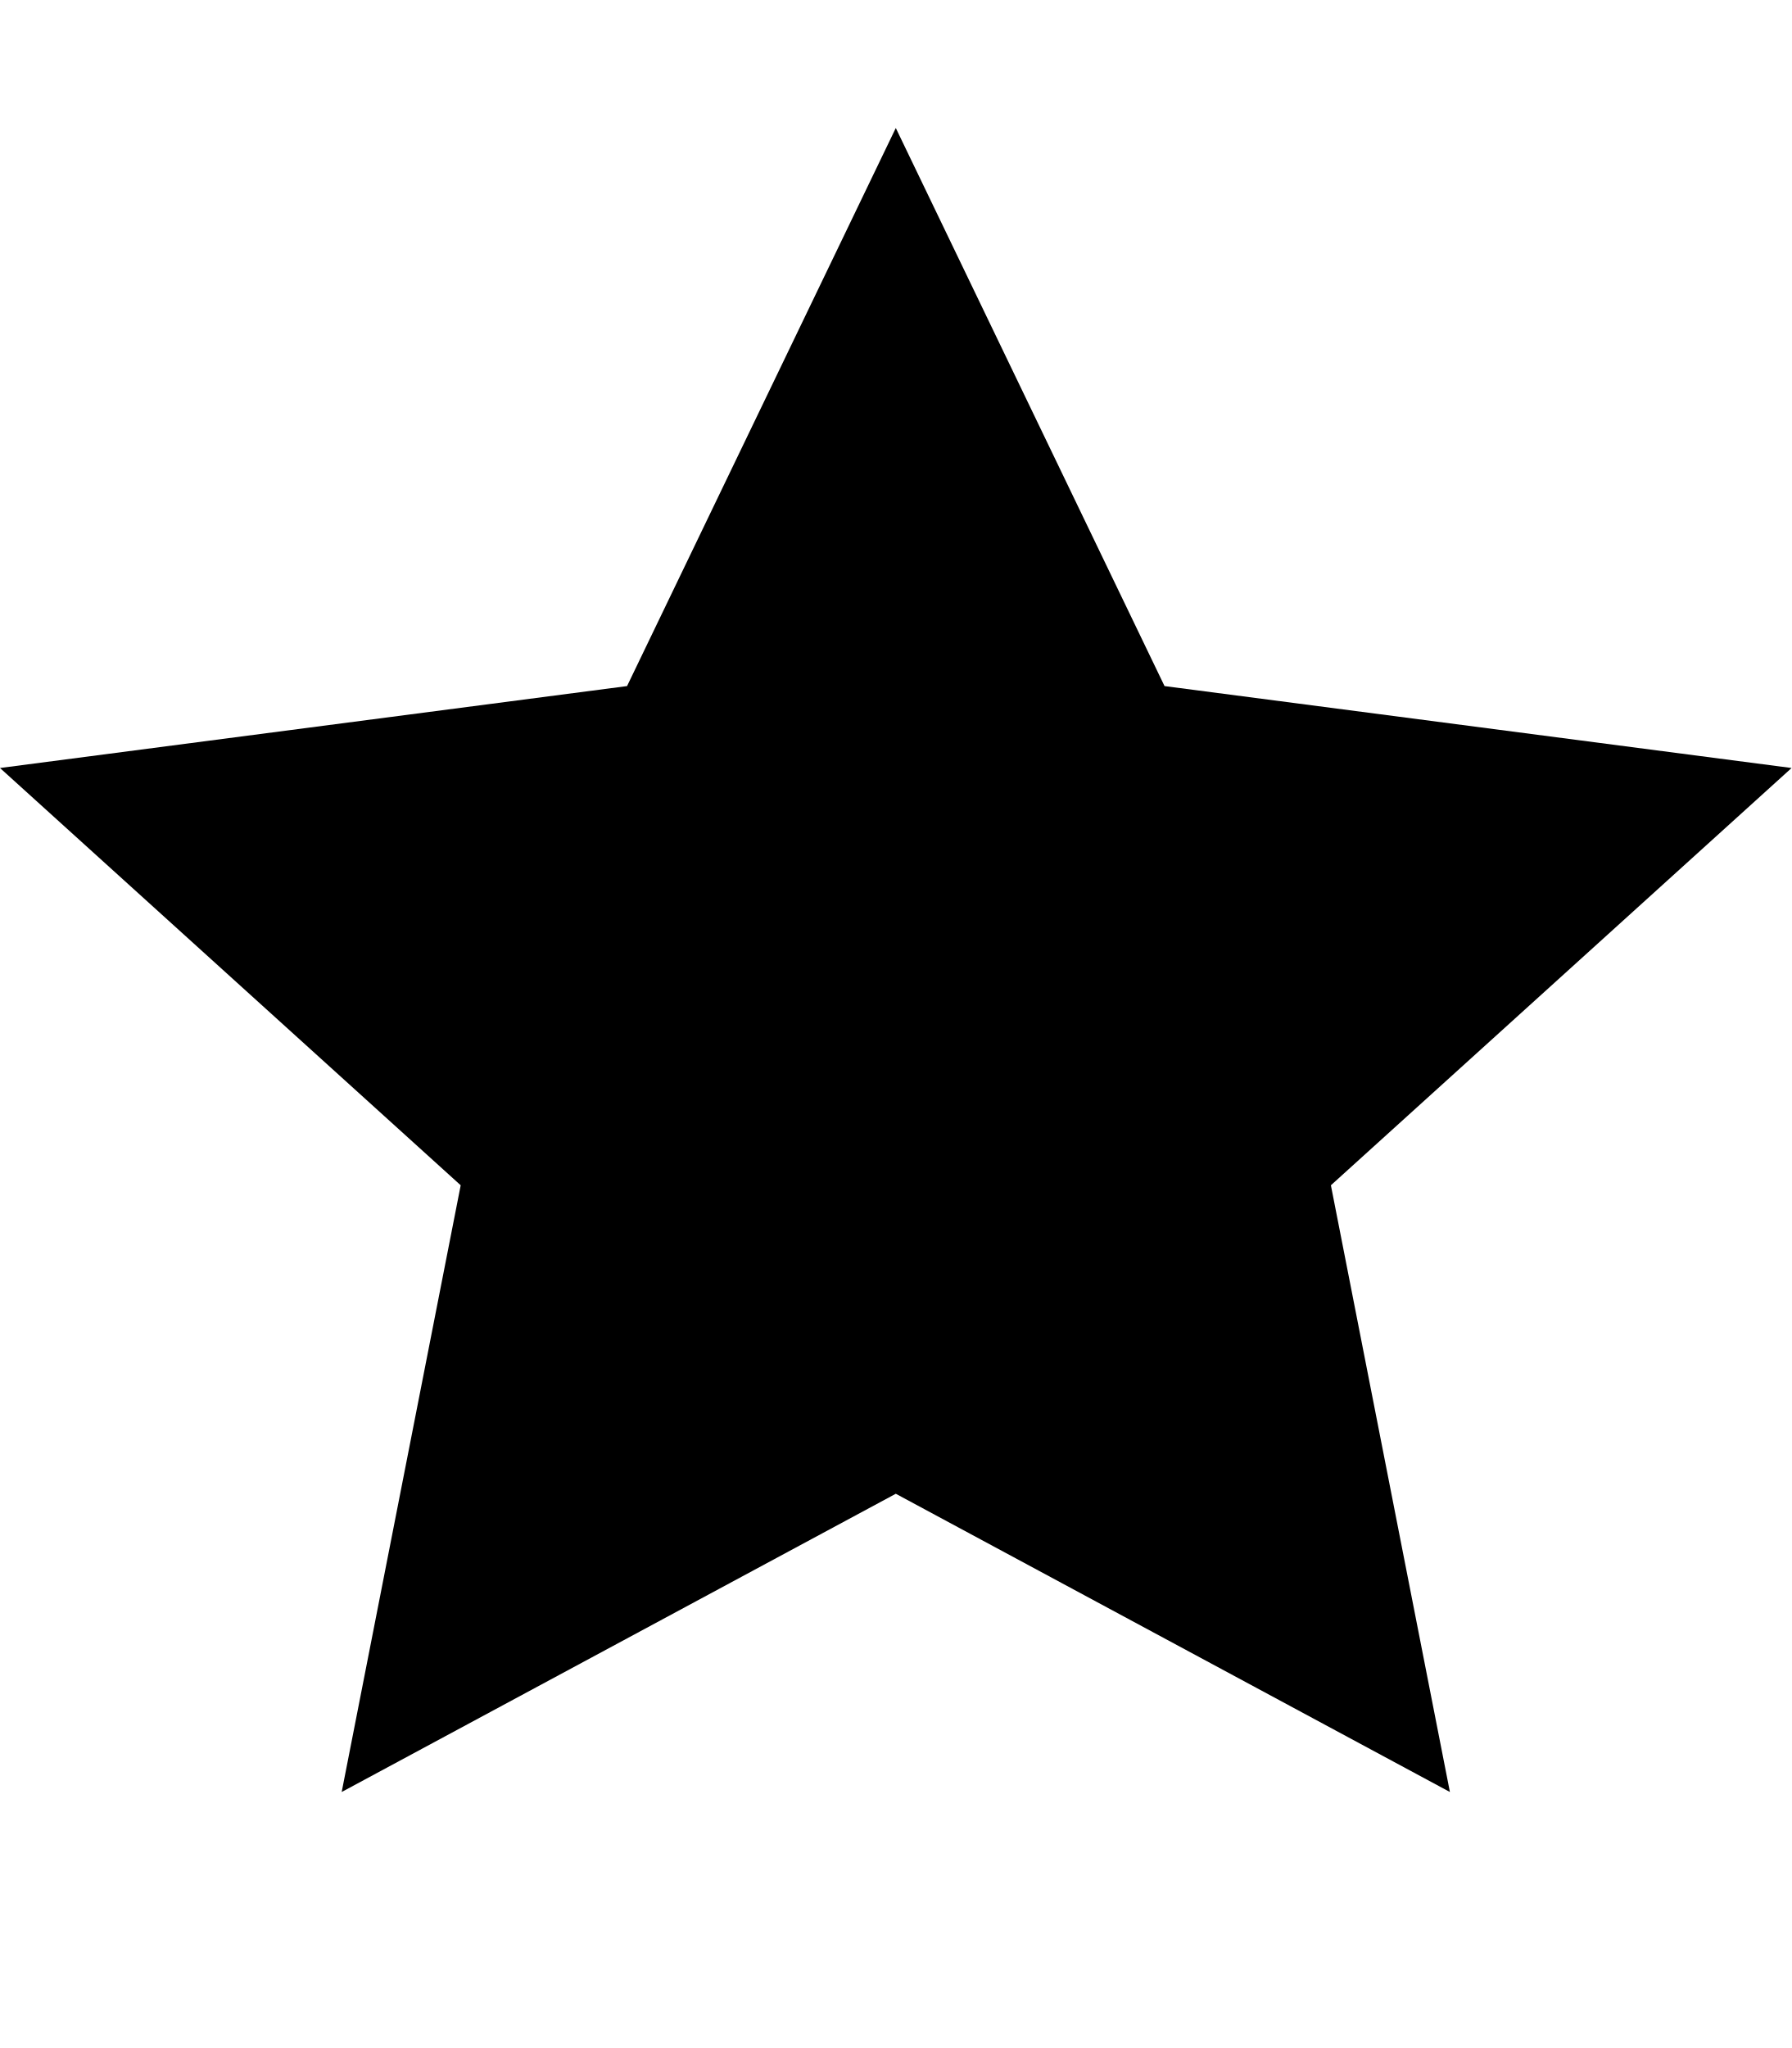
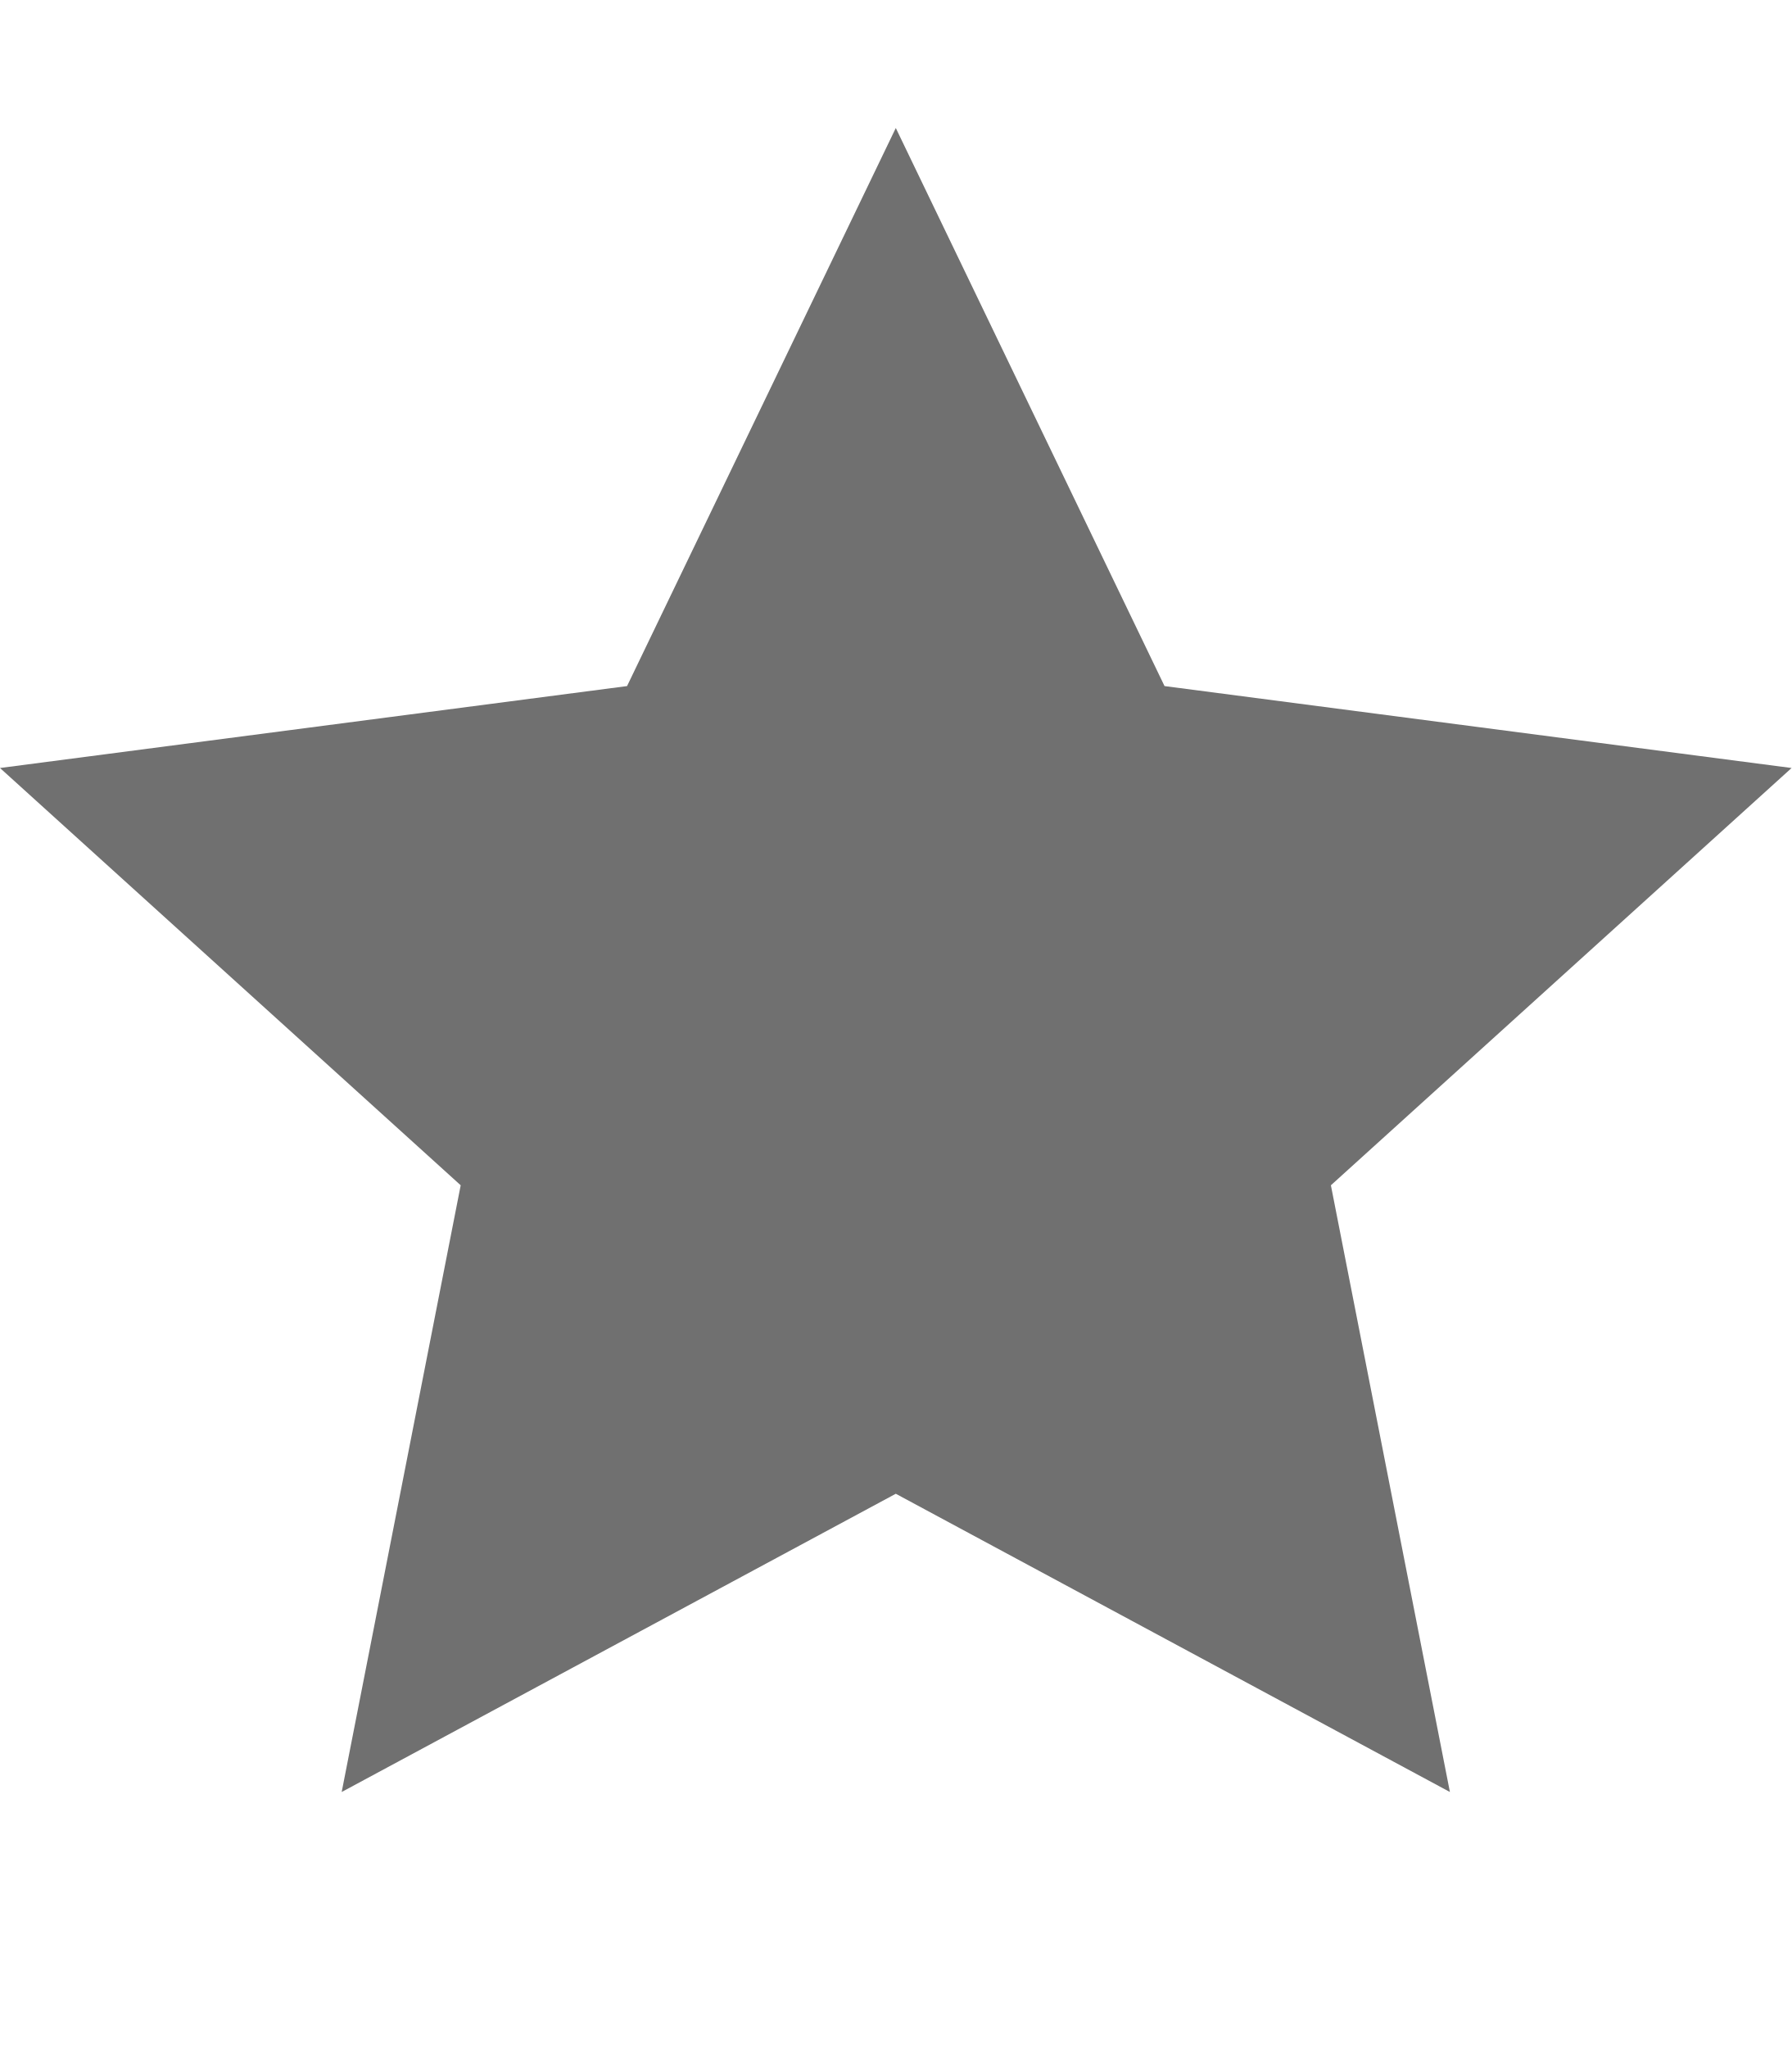
- <svg xmlns="http://www.w3.org/2000/svg" width="14" height="16" viewBox="0 0 14 16">
+ <svg xmlns="http://www.w3.org/2000/svg" fill="#707070" width="14" height="16" viewBox="0 0 14 16">
  <path fill-rule="evenodd" d="M14 6l-4.9-.64L7 1 4.9 5.36 0 6l3.6 3.26L2.67 14 7 11.67 11.33 14l-.93-4.74L14 6z" />
</svg>
